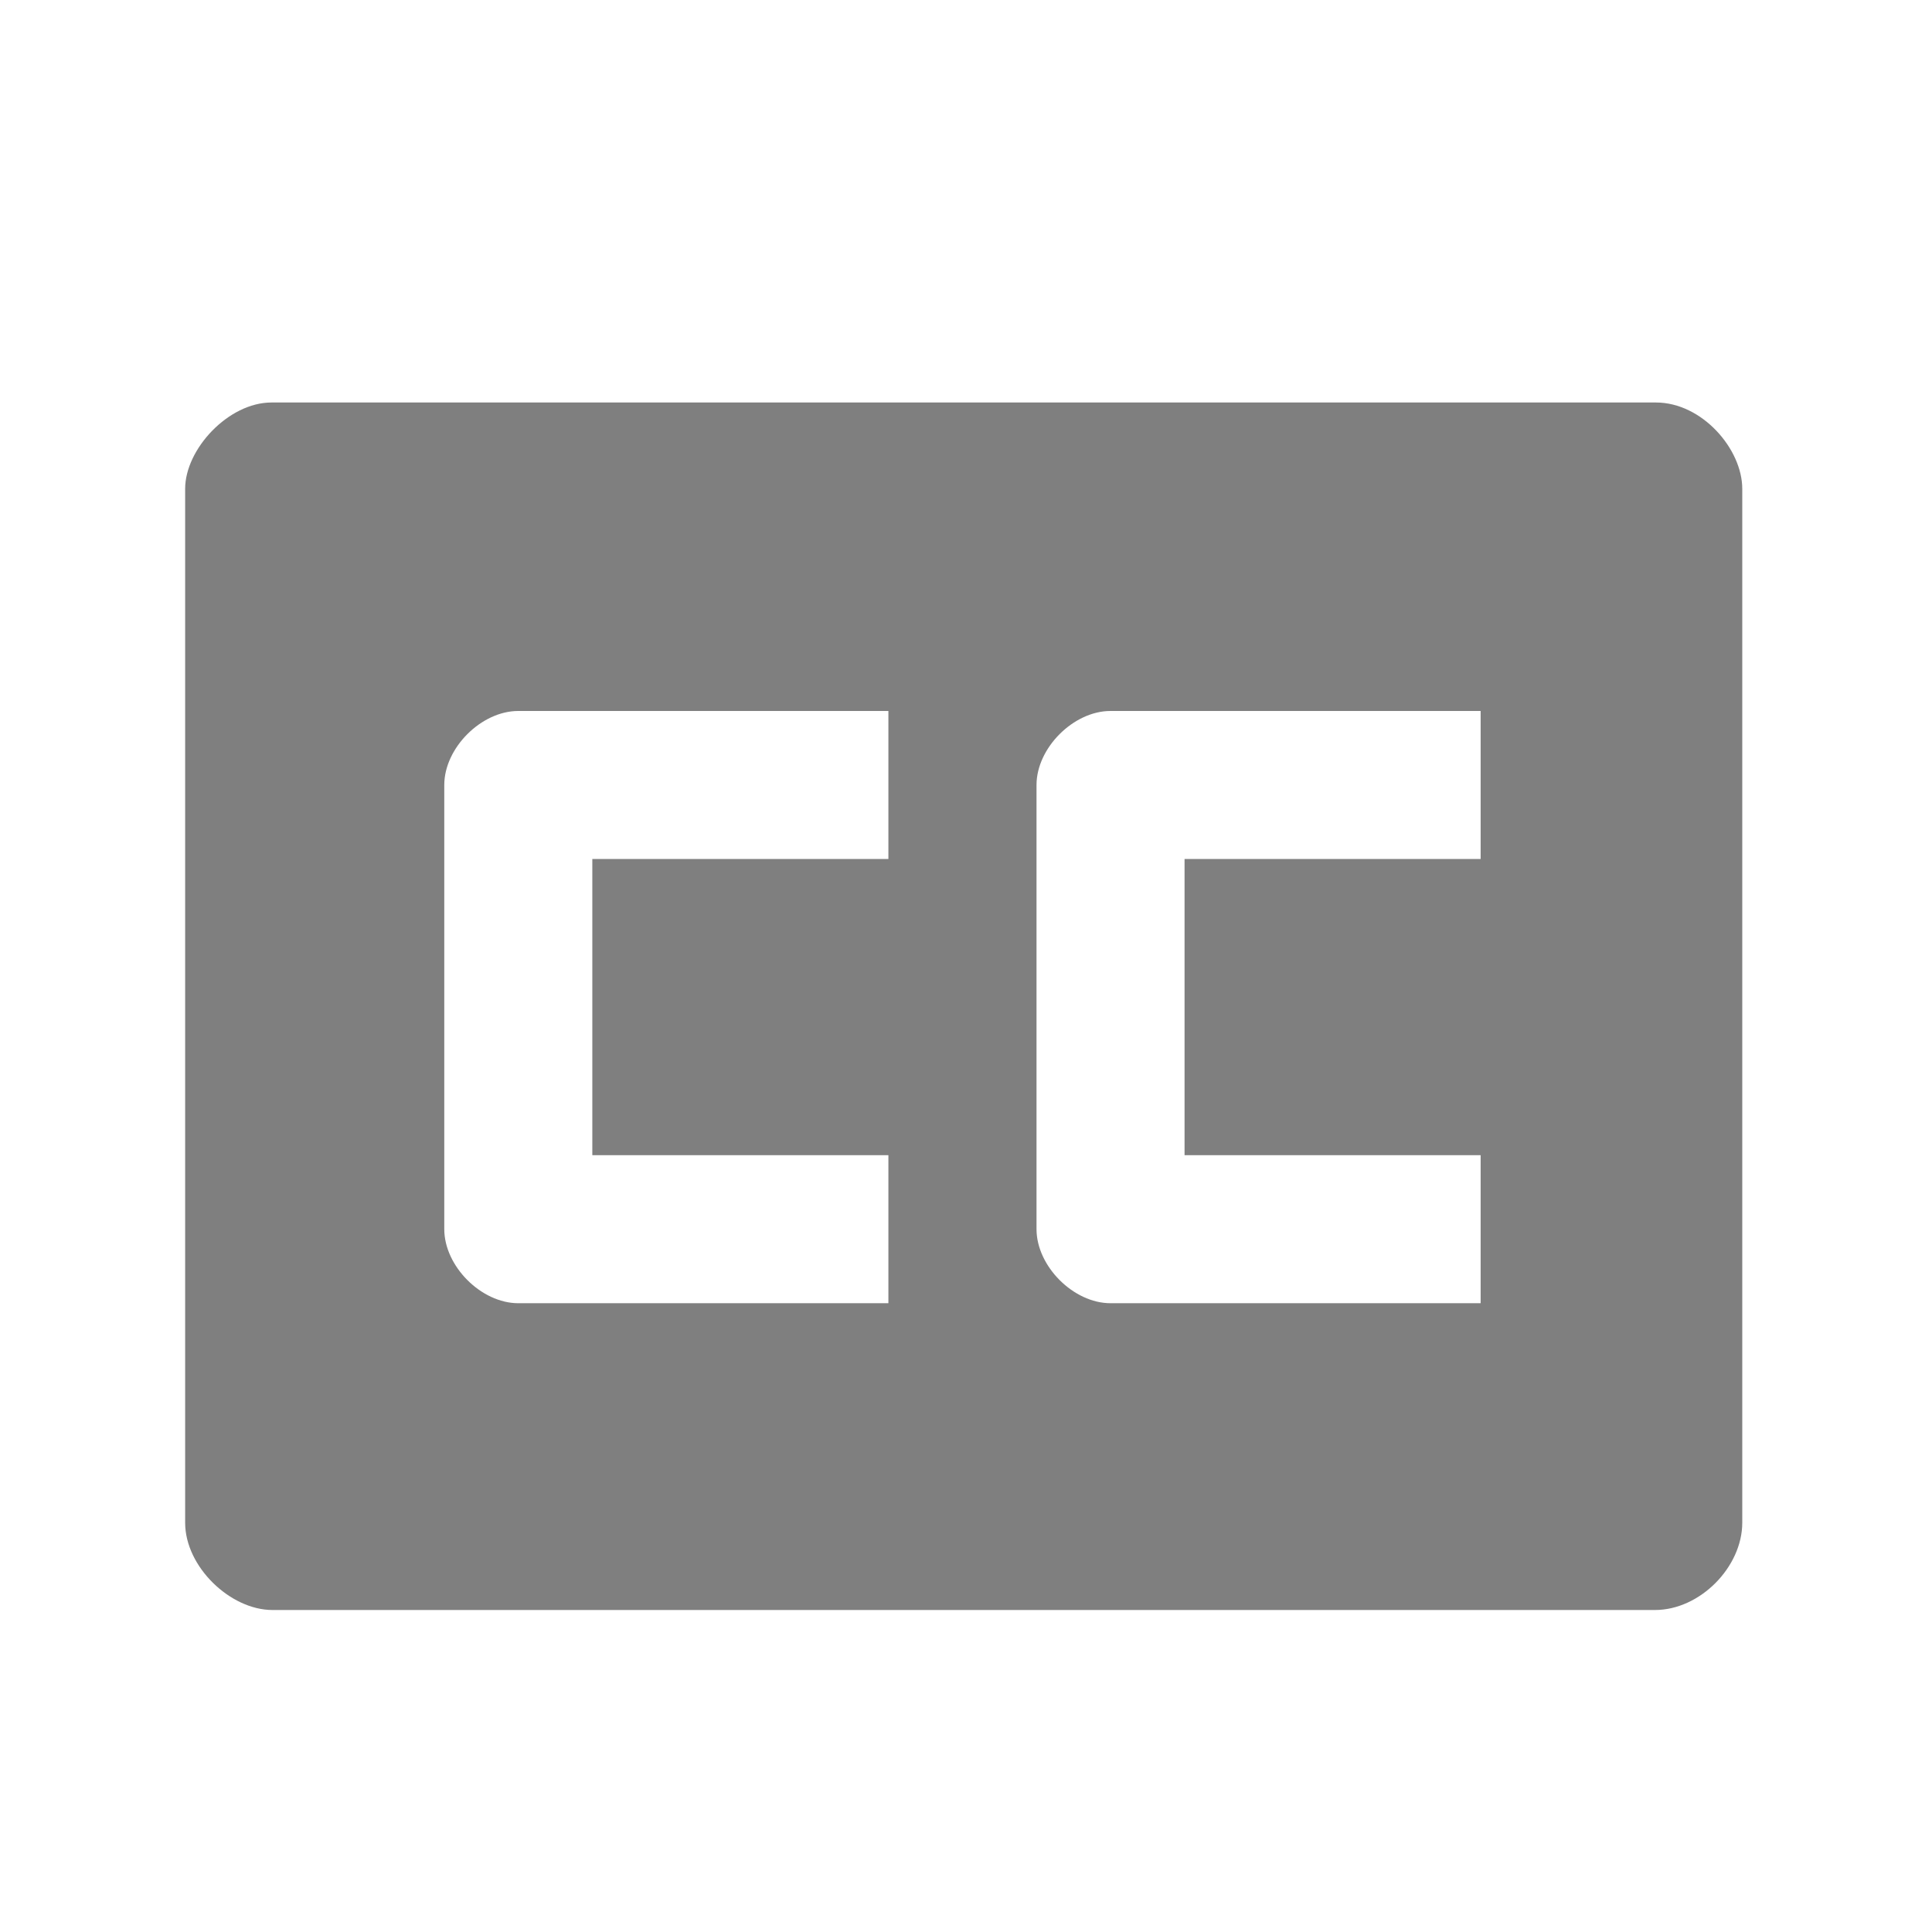
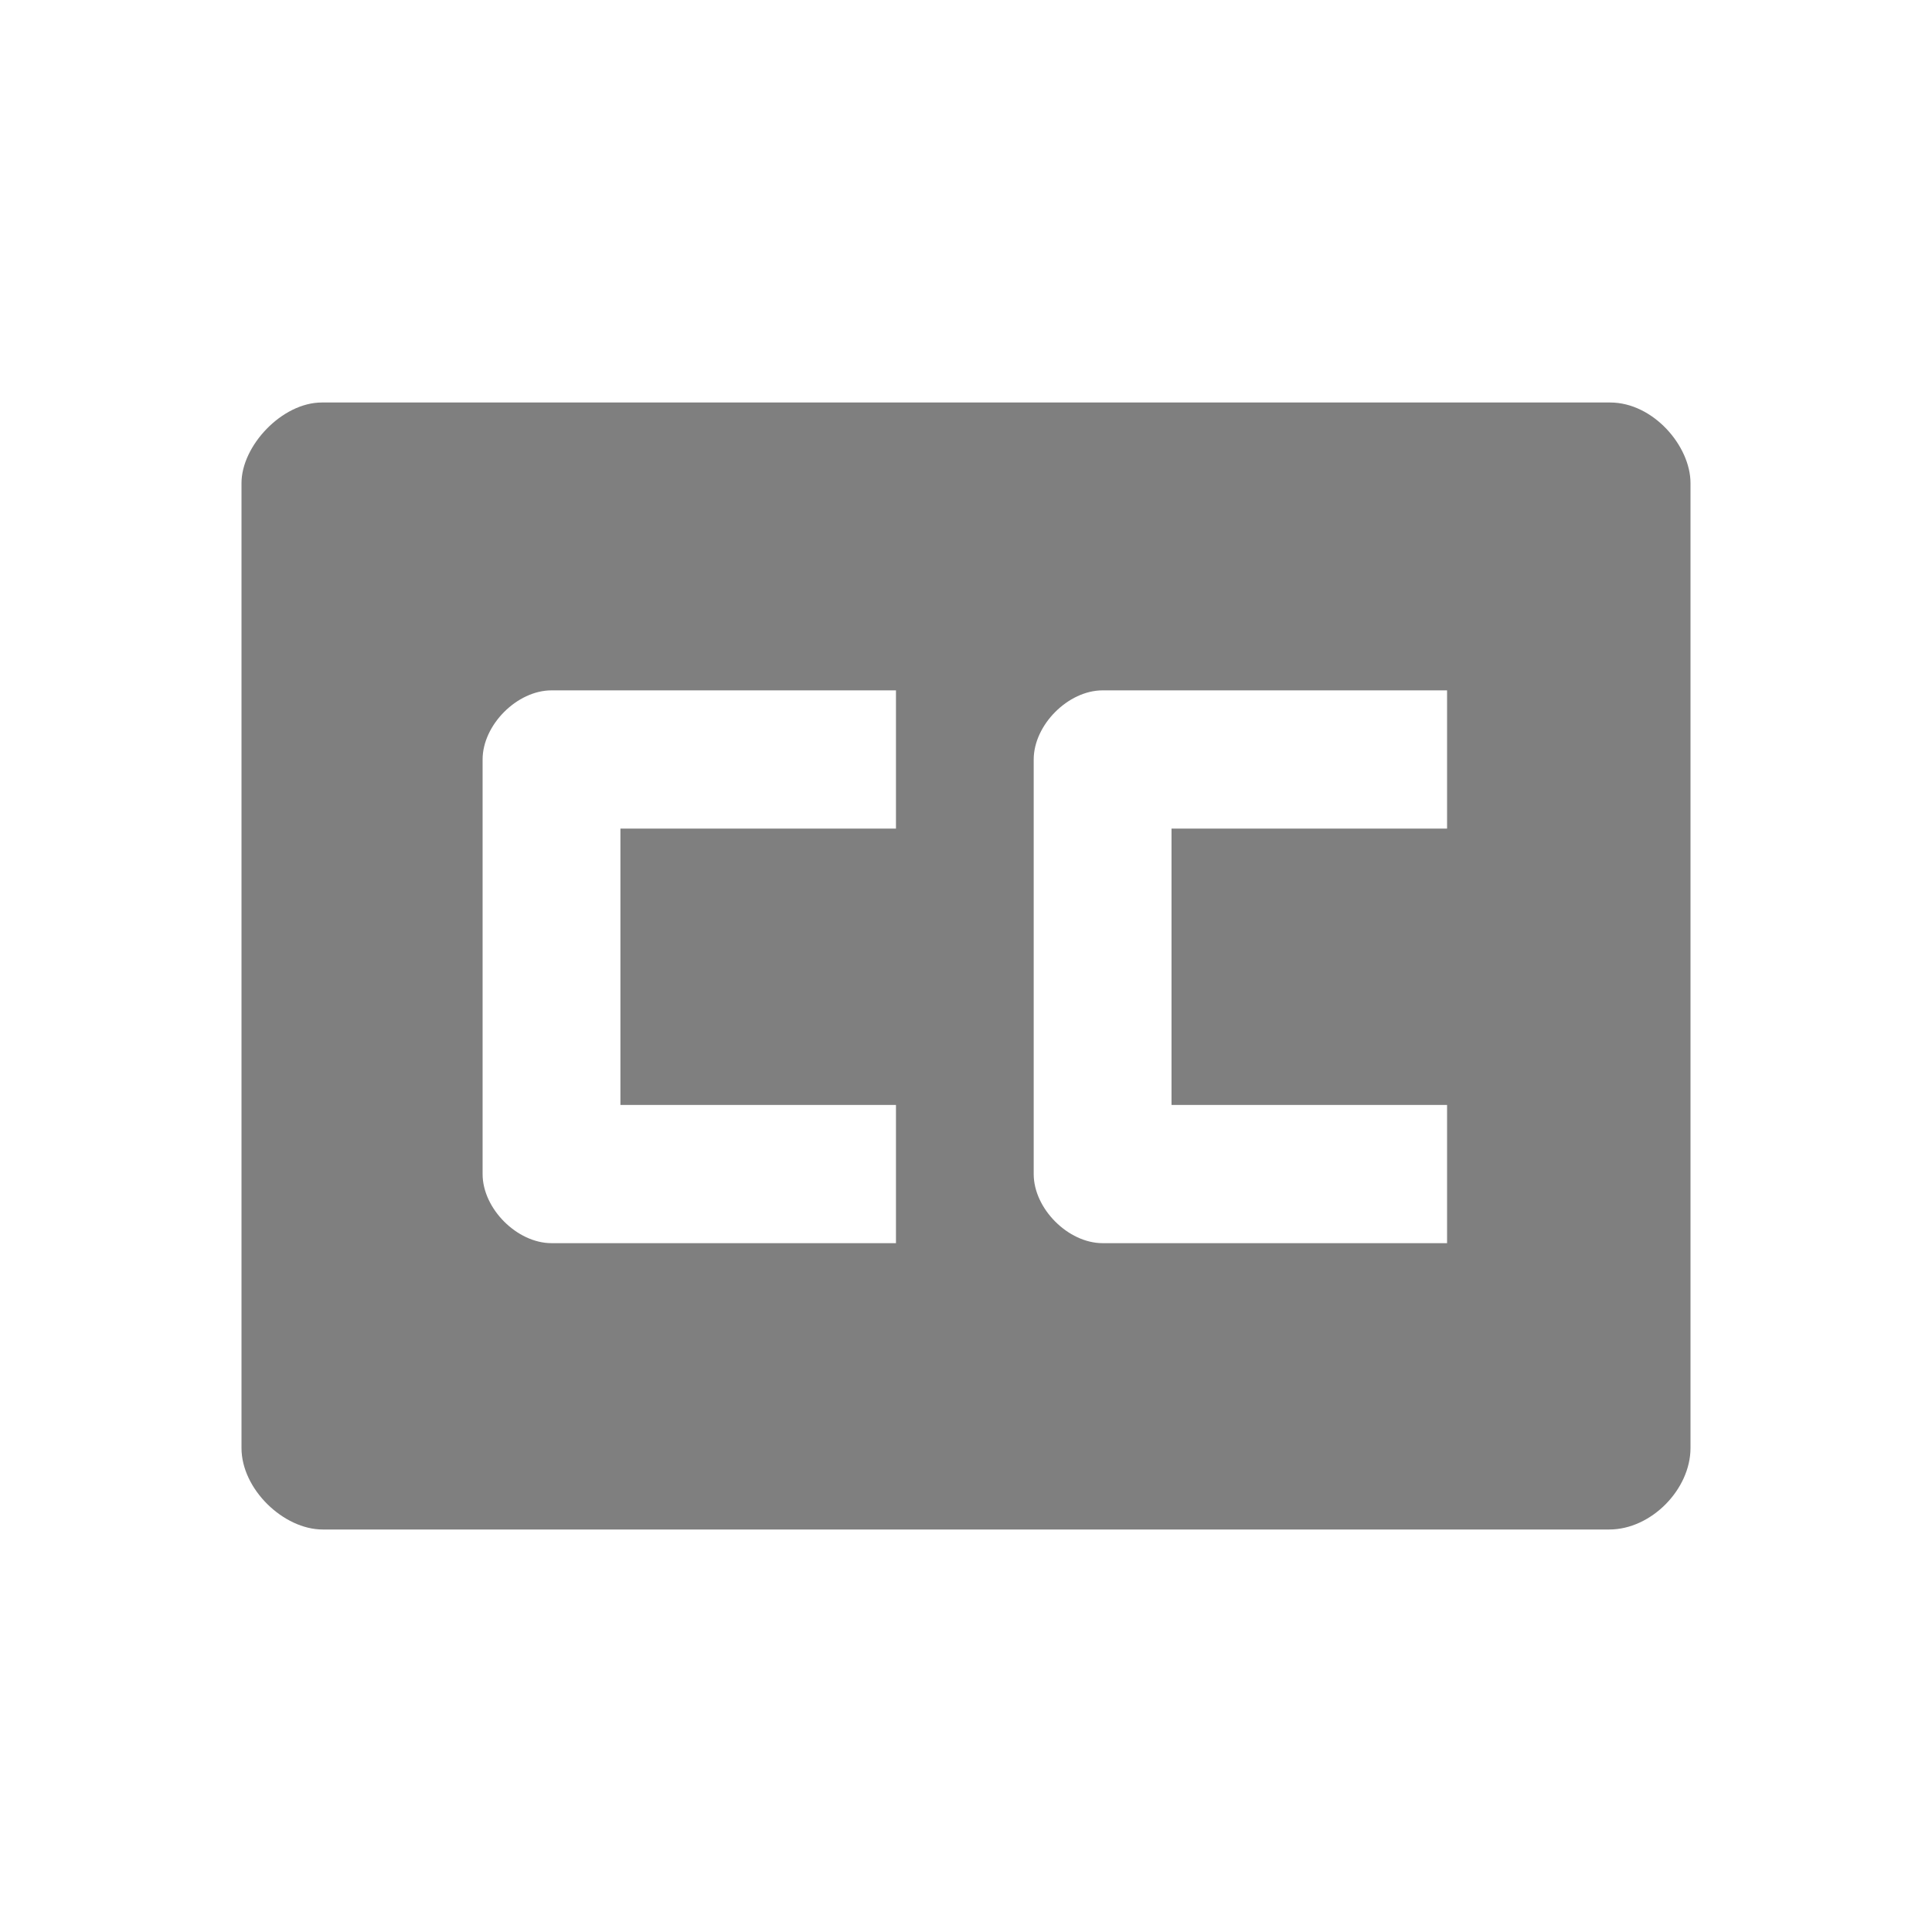
<svg xmlns="http://www.w3.org/2000/svg" viewBox="0 0 24 24">
-   <path fill-rule="evenodd" clip-rule="evenodd" d="M2.3 6.072C2.3 5.578 2.839 5 3.372 5H20.571C21.143 5 21.643 5.578 21.643 6.072V18.916C21.643 19.464 21.12 20 20.559 20H3.384C2.862 20 2.3 19.464 2.3 18.916V6.072ZM6.438 8.832H11.036L11.036 10.671H7.358V14.35H11.036L11.036 16.189H6.438C5.978 16.189 5.519 15.729 5.519 15.269V9.751C5.519 9.292 5.978 8.832 6.438 8.832ZM18.393 8.832H13.795C13.335 8.832 12.876 9.292 12.876 9.751V15.269C12.876 15.729 13.335 16.189 13.795 16.189H18.393V14.35H14.715V10.671H18.393V8.832Z" fill-opacity="0.5" />
+   <path fill-rule="evenodd" clip-rule="evenodd" d="M3 6.001C3 5.539 3.502 5 3.998 5H20.002C20.535 5 21 5.539 21 6.001V17.988C21 18.5 20.513 19 19.991 19H4.009C3.523 19 3 18.5 3 17.988V6.001ZM6.851 8.576H11.13V10.293H7.707V13.726H11.13V15.443H6.851C6.423 15.443 5.995 15.014 5.995 14.585V9.435C5.995 9.005 6.423 8.576 6.851 8.576ZM17.976 8.576H13.697C13.269 8.576 12.841 9.005 12.841 9.435V14.585C12.841 15.014 13.269 15.443 13.697 15.443H17.976V8.576ZM14.553 10.293H17.976V13.726H14.553V10.293Z" fill-opacity="0.5" />
</svg>
